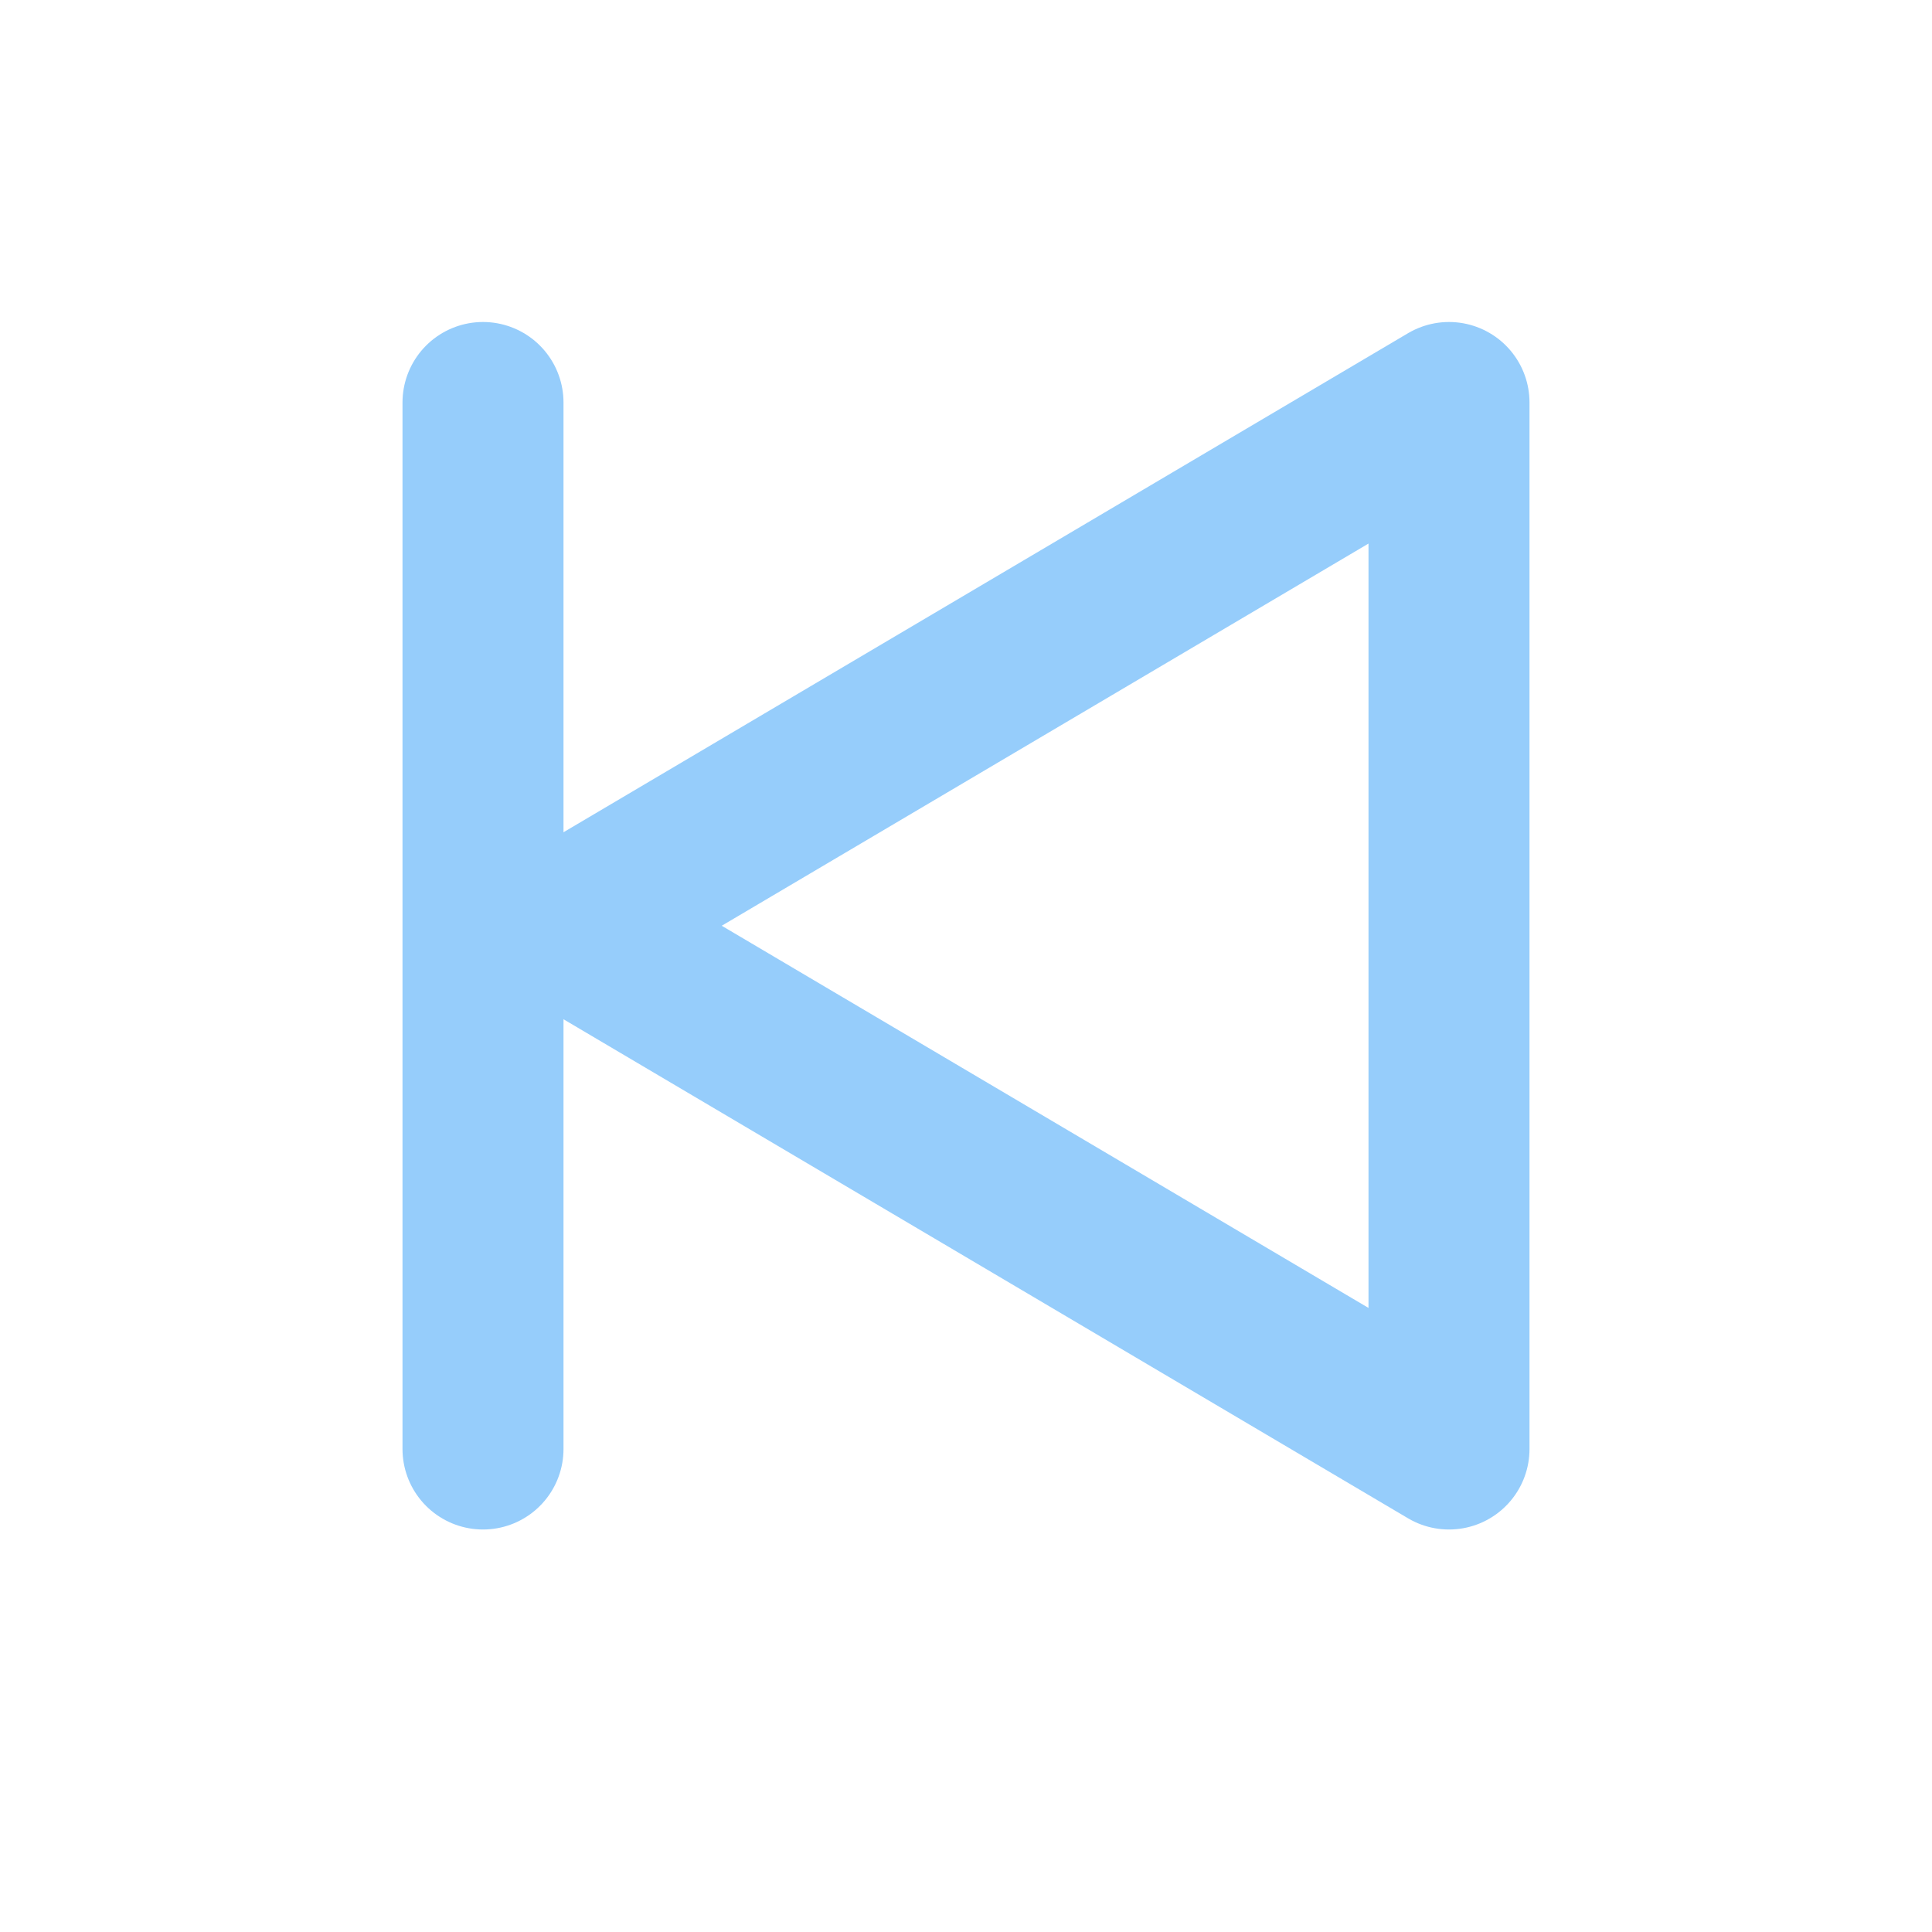
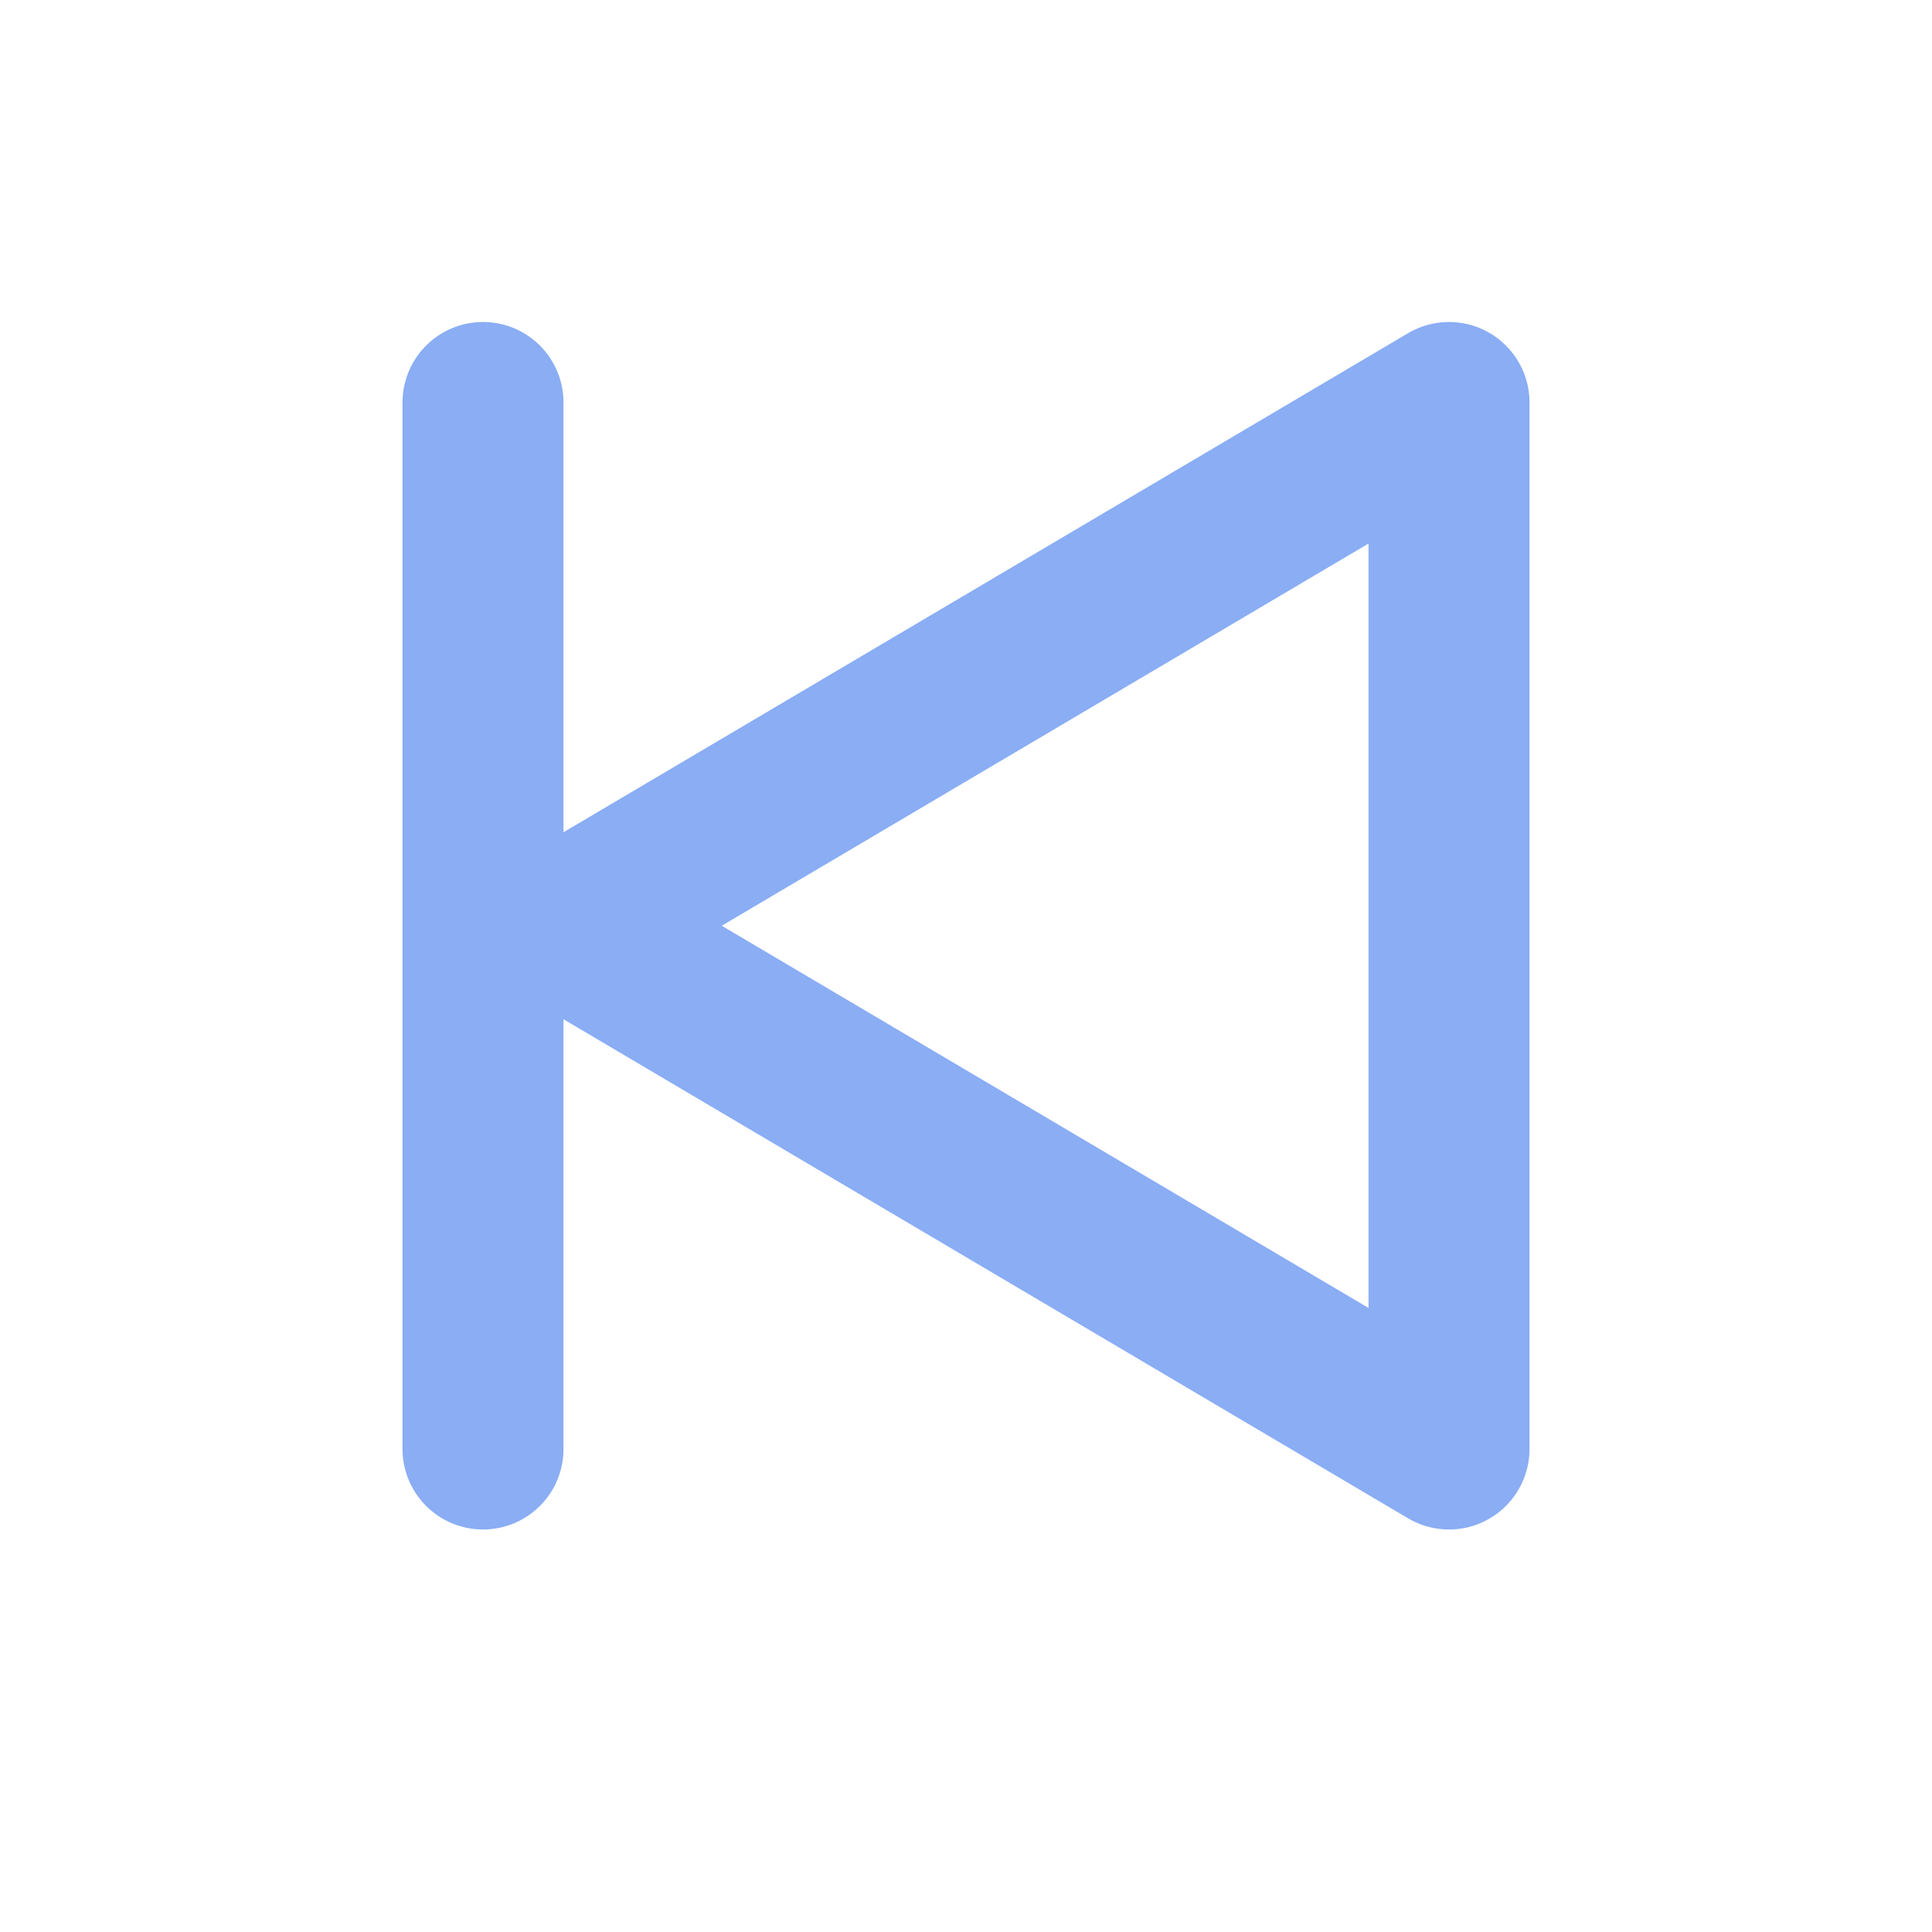
- <svg xmlns="http://www.w3.org/2000/svg" width="24px" height="24px" viewBox="0 0 24 24" role="img" aria-labelledby="previousIconTitle" stroke="#96CDFB" stroke-width="2" stroke-linecap="round" stroke-linejoin="round" fill="none" color="#000000">
+ <svg xmlns="http://www.w3.org/2000/svg" width="24px" height="24px" viewBox="0 0 24 24" role="img" aria-labelledby="previousIconTitle" stroke="#8aadf4" stroke-width="2" stroke-linecap="round" stroke-linejoin="round" fill="none" color="#000000">
  <path d="M7 11.5L18 18V5z" />
  <path d="M6 18V5" />
</svg>
